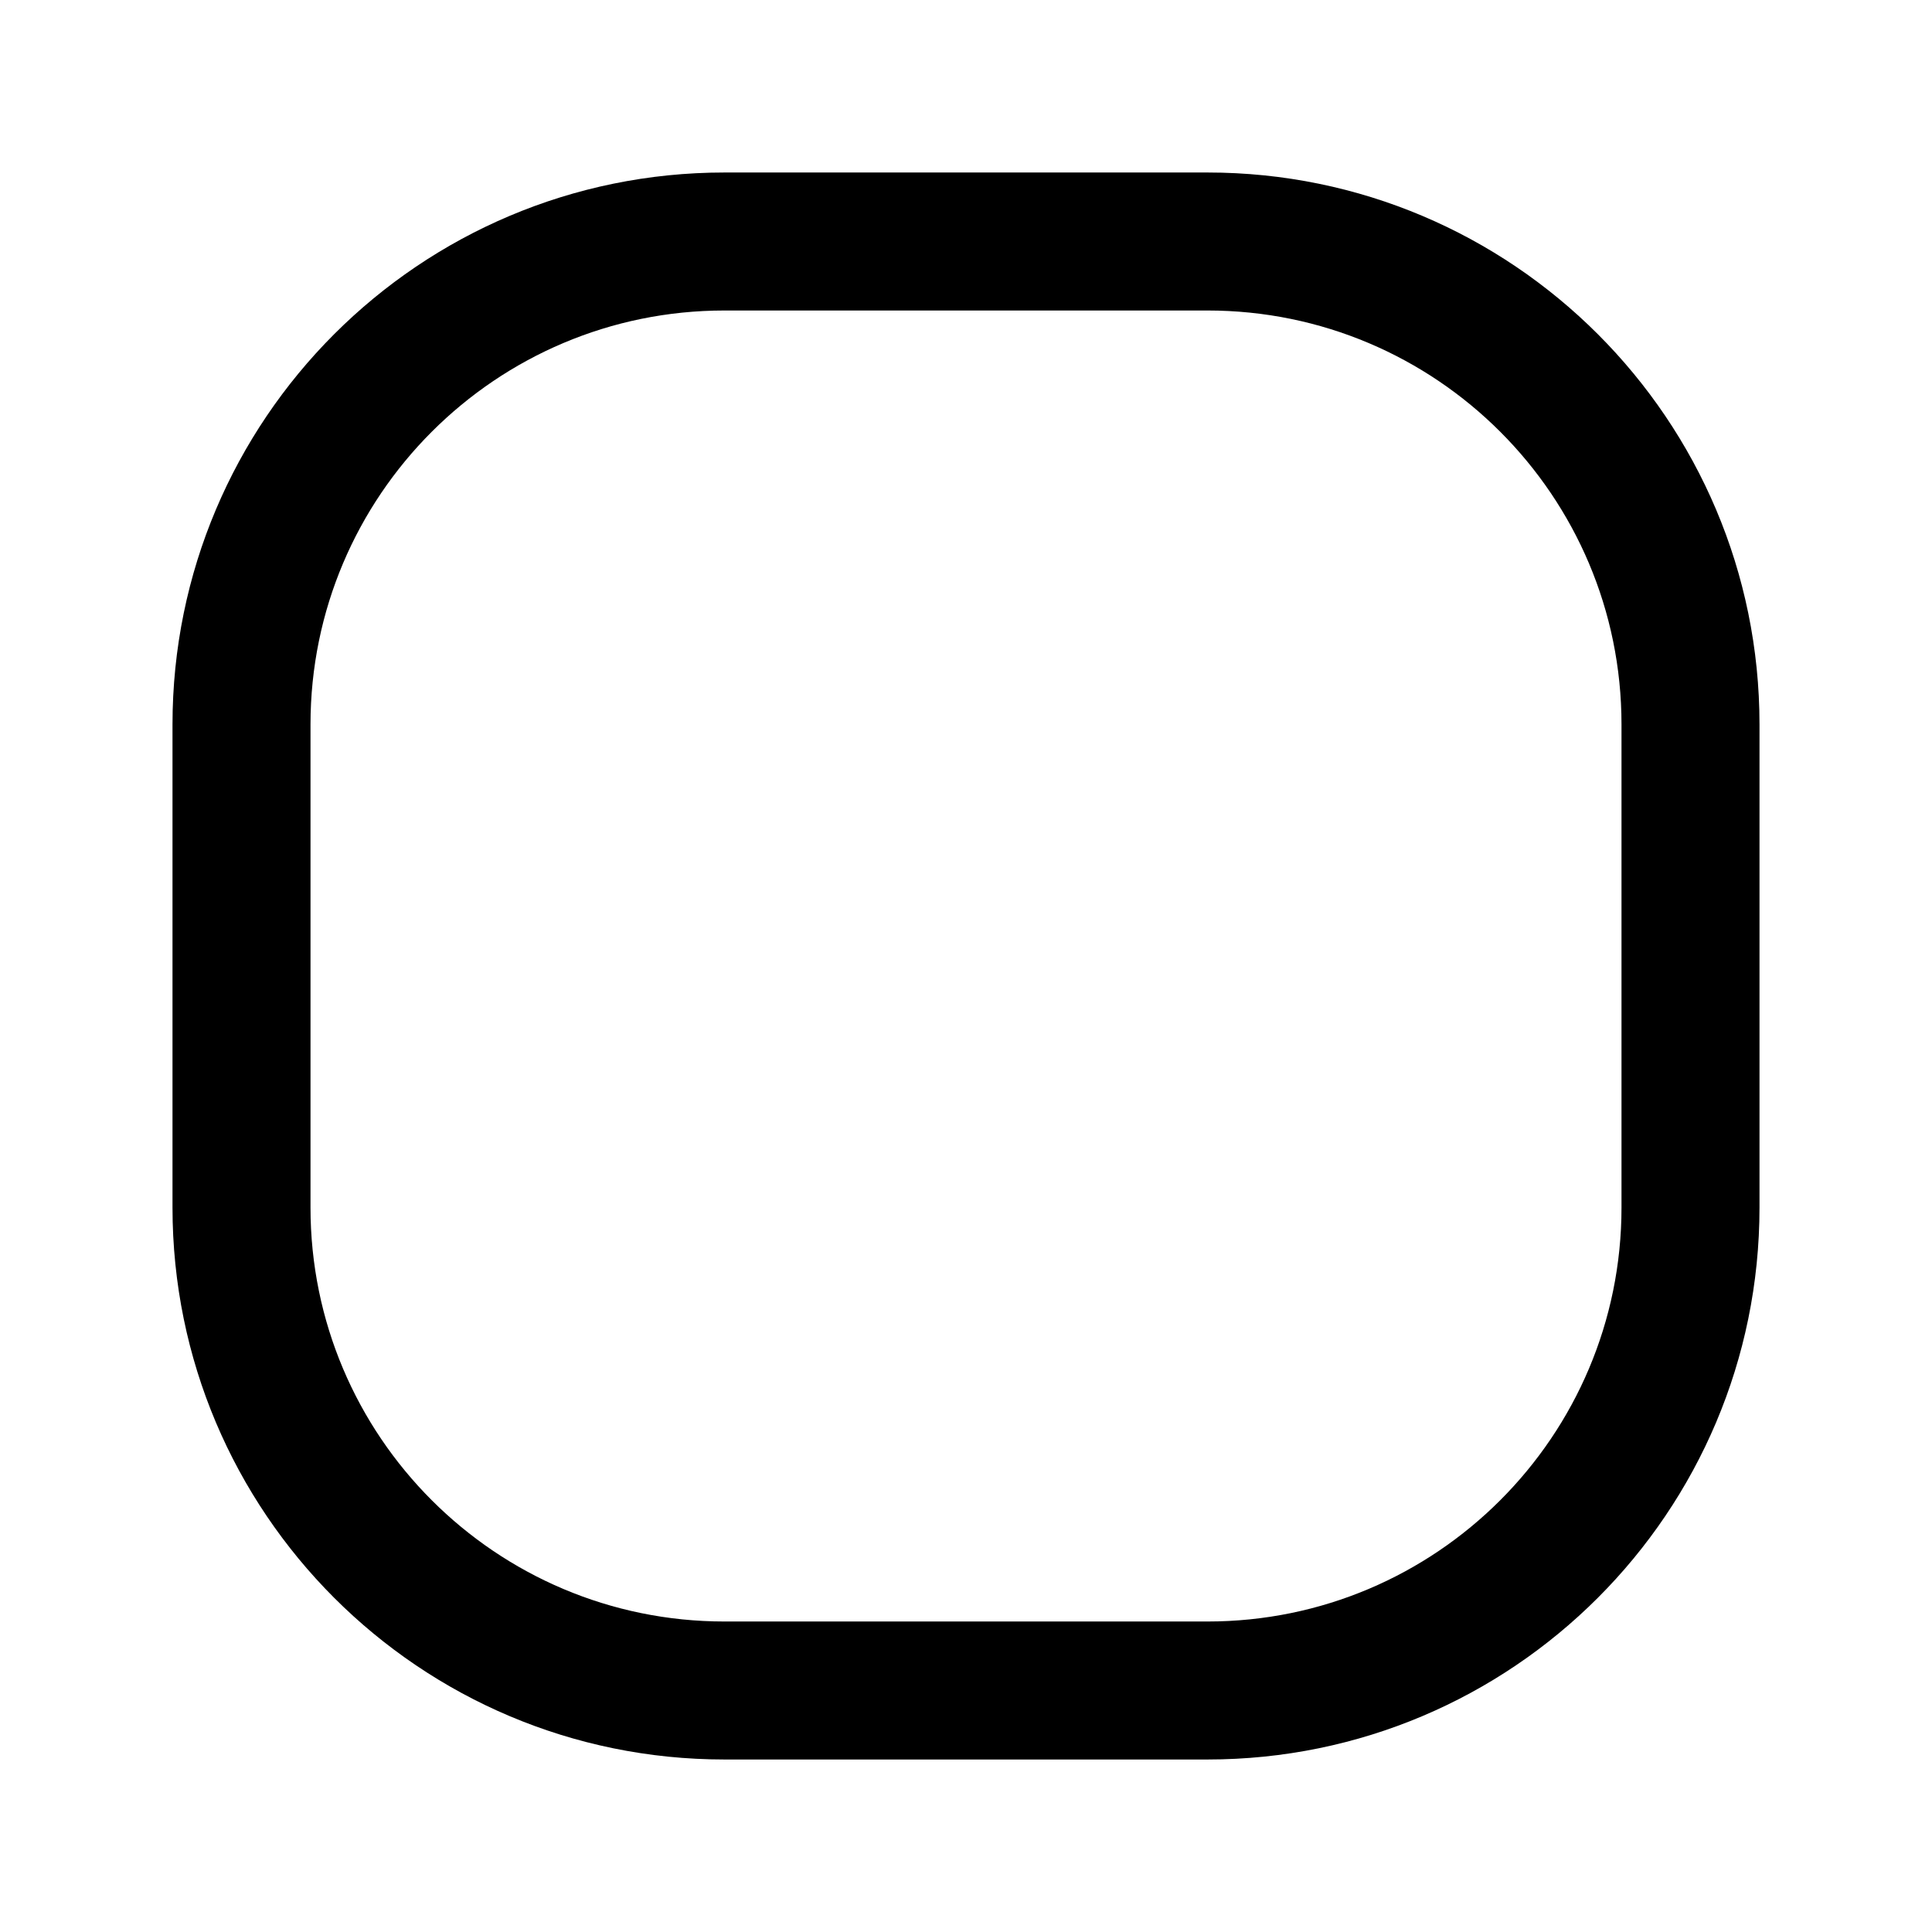
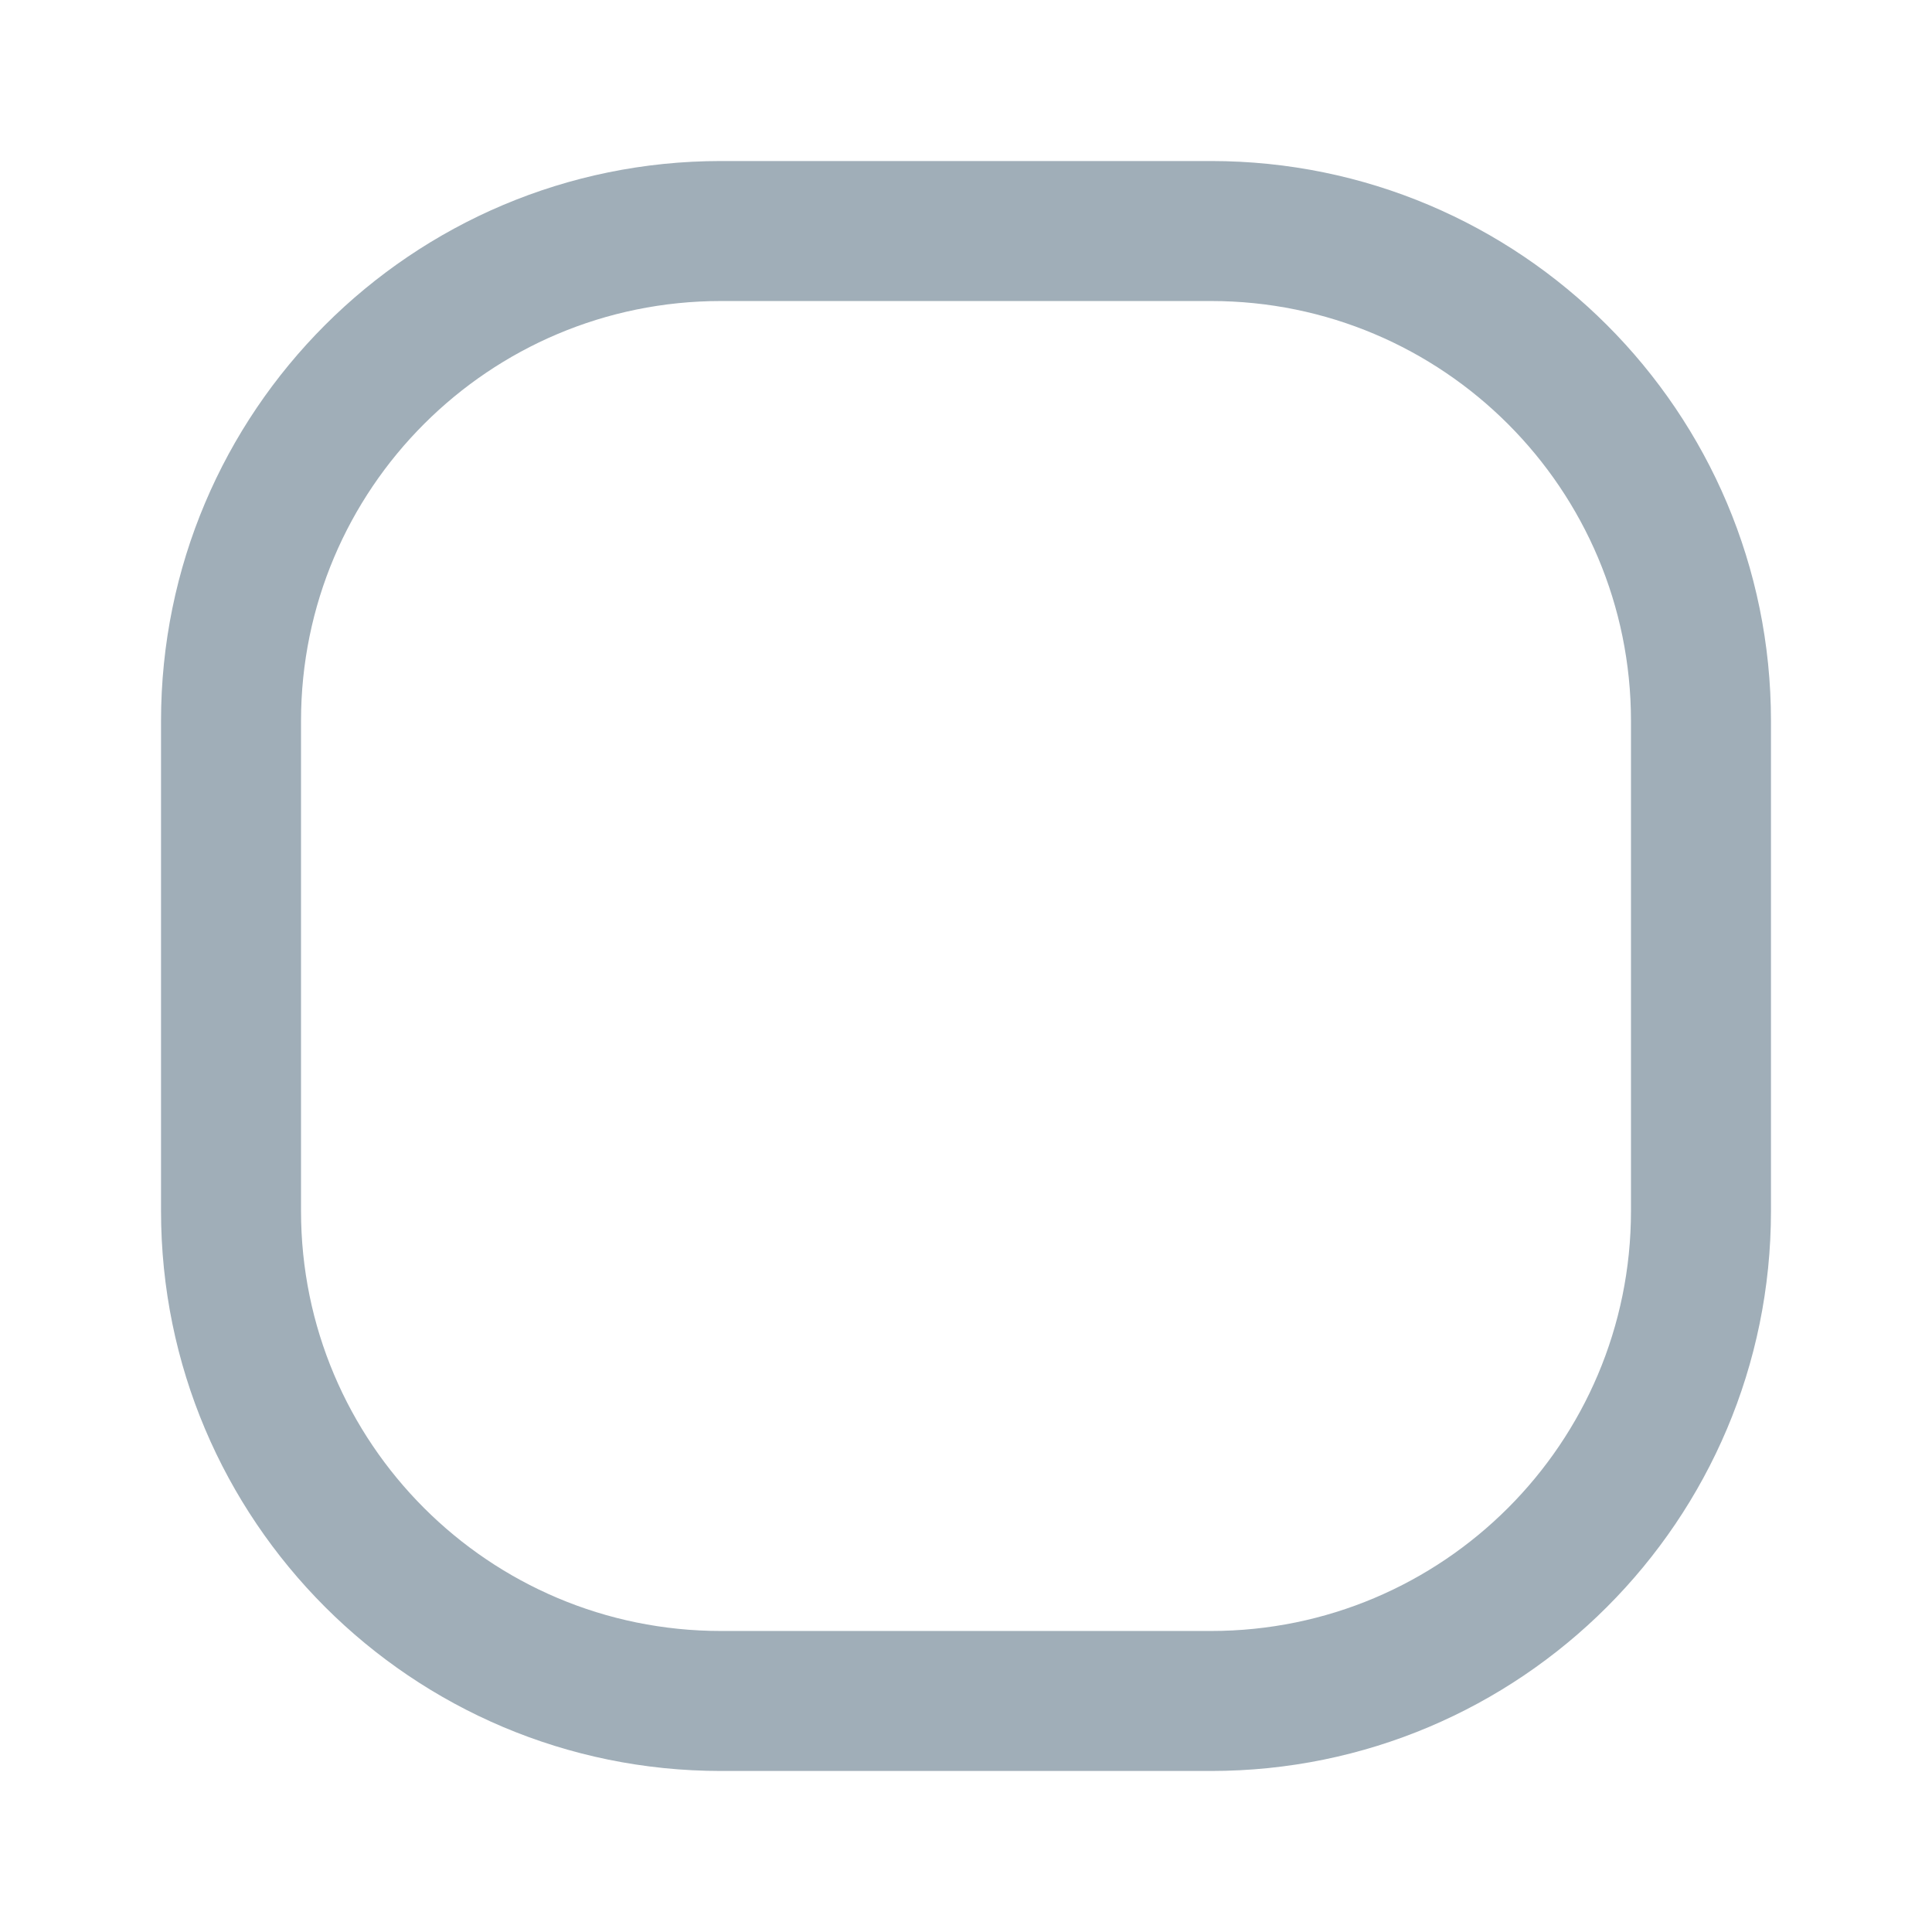
- <svg xmlns="http://www.w3.org/2000/svg" width="56" height="56" viewBox="0 0 56 56" fill="none">
-   <path fill-rule="evenodd" clip-rule="evenodd" d="M35 9H21C14.373 9 9 14.373 9 21V35C9 41.627 14.373 47 21 47H35C41.627 47 47 41.627 47 35V21C47 14.373 41.627 9 35 9ZM21 5C12.163 5 5 12.163 5 21V35C5 43.837 12.163 51 21 51H35C43.837 51 51 43.837 51 35V21C51 12.163 43.837 5 35 5H21Z" fill="black" />
+ <svg xmlns="http://www.w3.org/2000/svg" width="26" height="26" viewBox="0 0 26 26" fill="none">
+   <path fill-rule="evenodd" clip-rule="evenodd" d="M16.297 4.051H9.703C6.581 4.051 4.051 6.581 4.051 9.703V16.297C4.051 19.419 6.581 21.949 9.703 21.949H16.297C19.419 21.949 21.949 19.419 21.949 16.297V9.703C21.949 6.581 19.419 4.051 16.297 4.051ZM9.703 2.167C5.541 2.167 2.167 5.541 2.167 9.703V16.297C2.167 20.459 5.541 23.833 9.703 23.833H16.297C20.459 23.833 23.833 20.459 23.833 16.297V9.703C23.833 5.541 20.459 2.167 16.297 2.167H9.703Z" fill="#A0AEB8" />
</svg>
